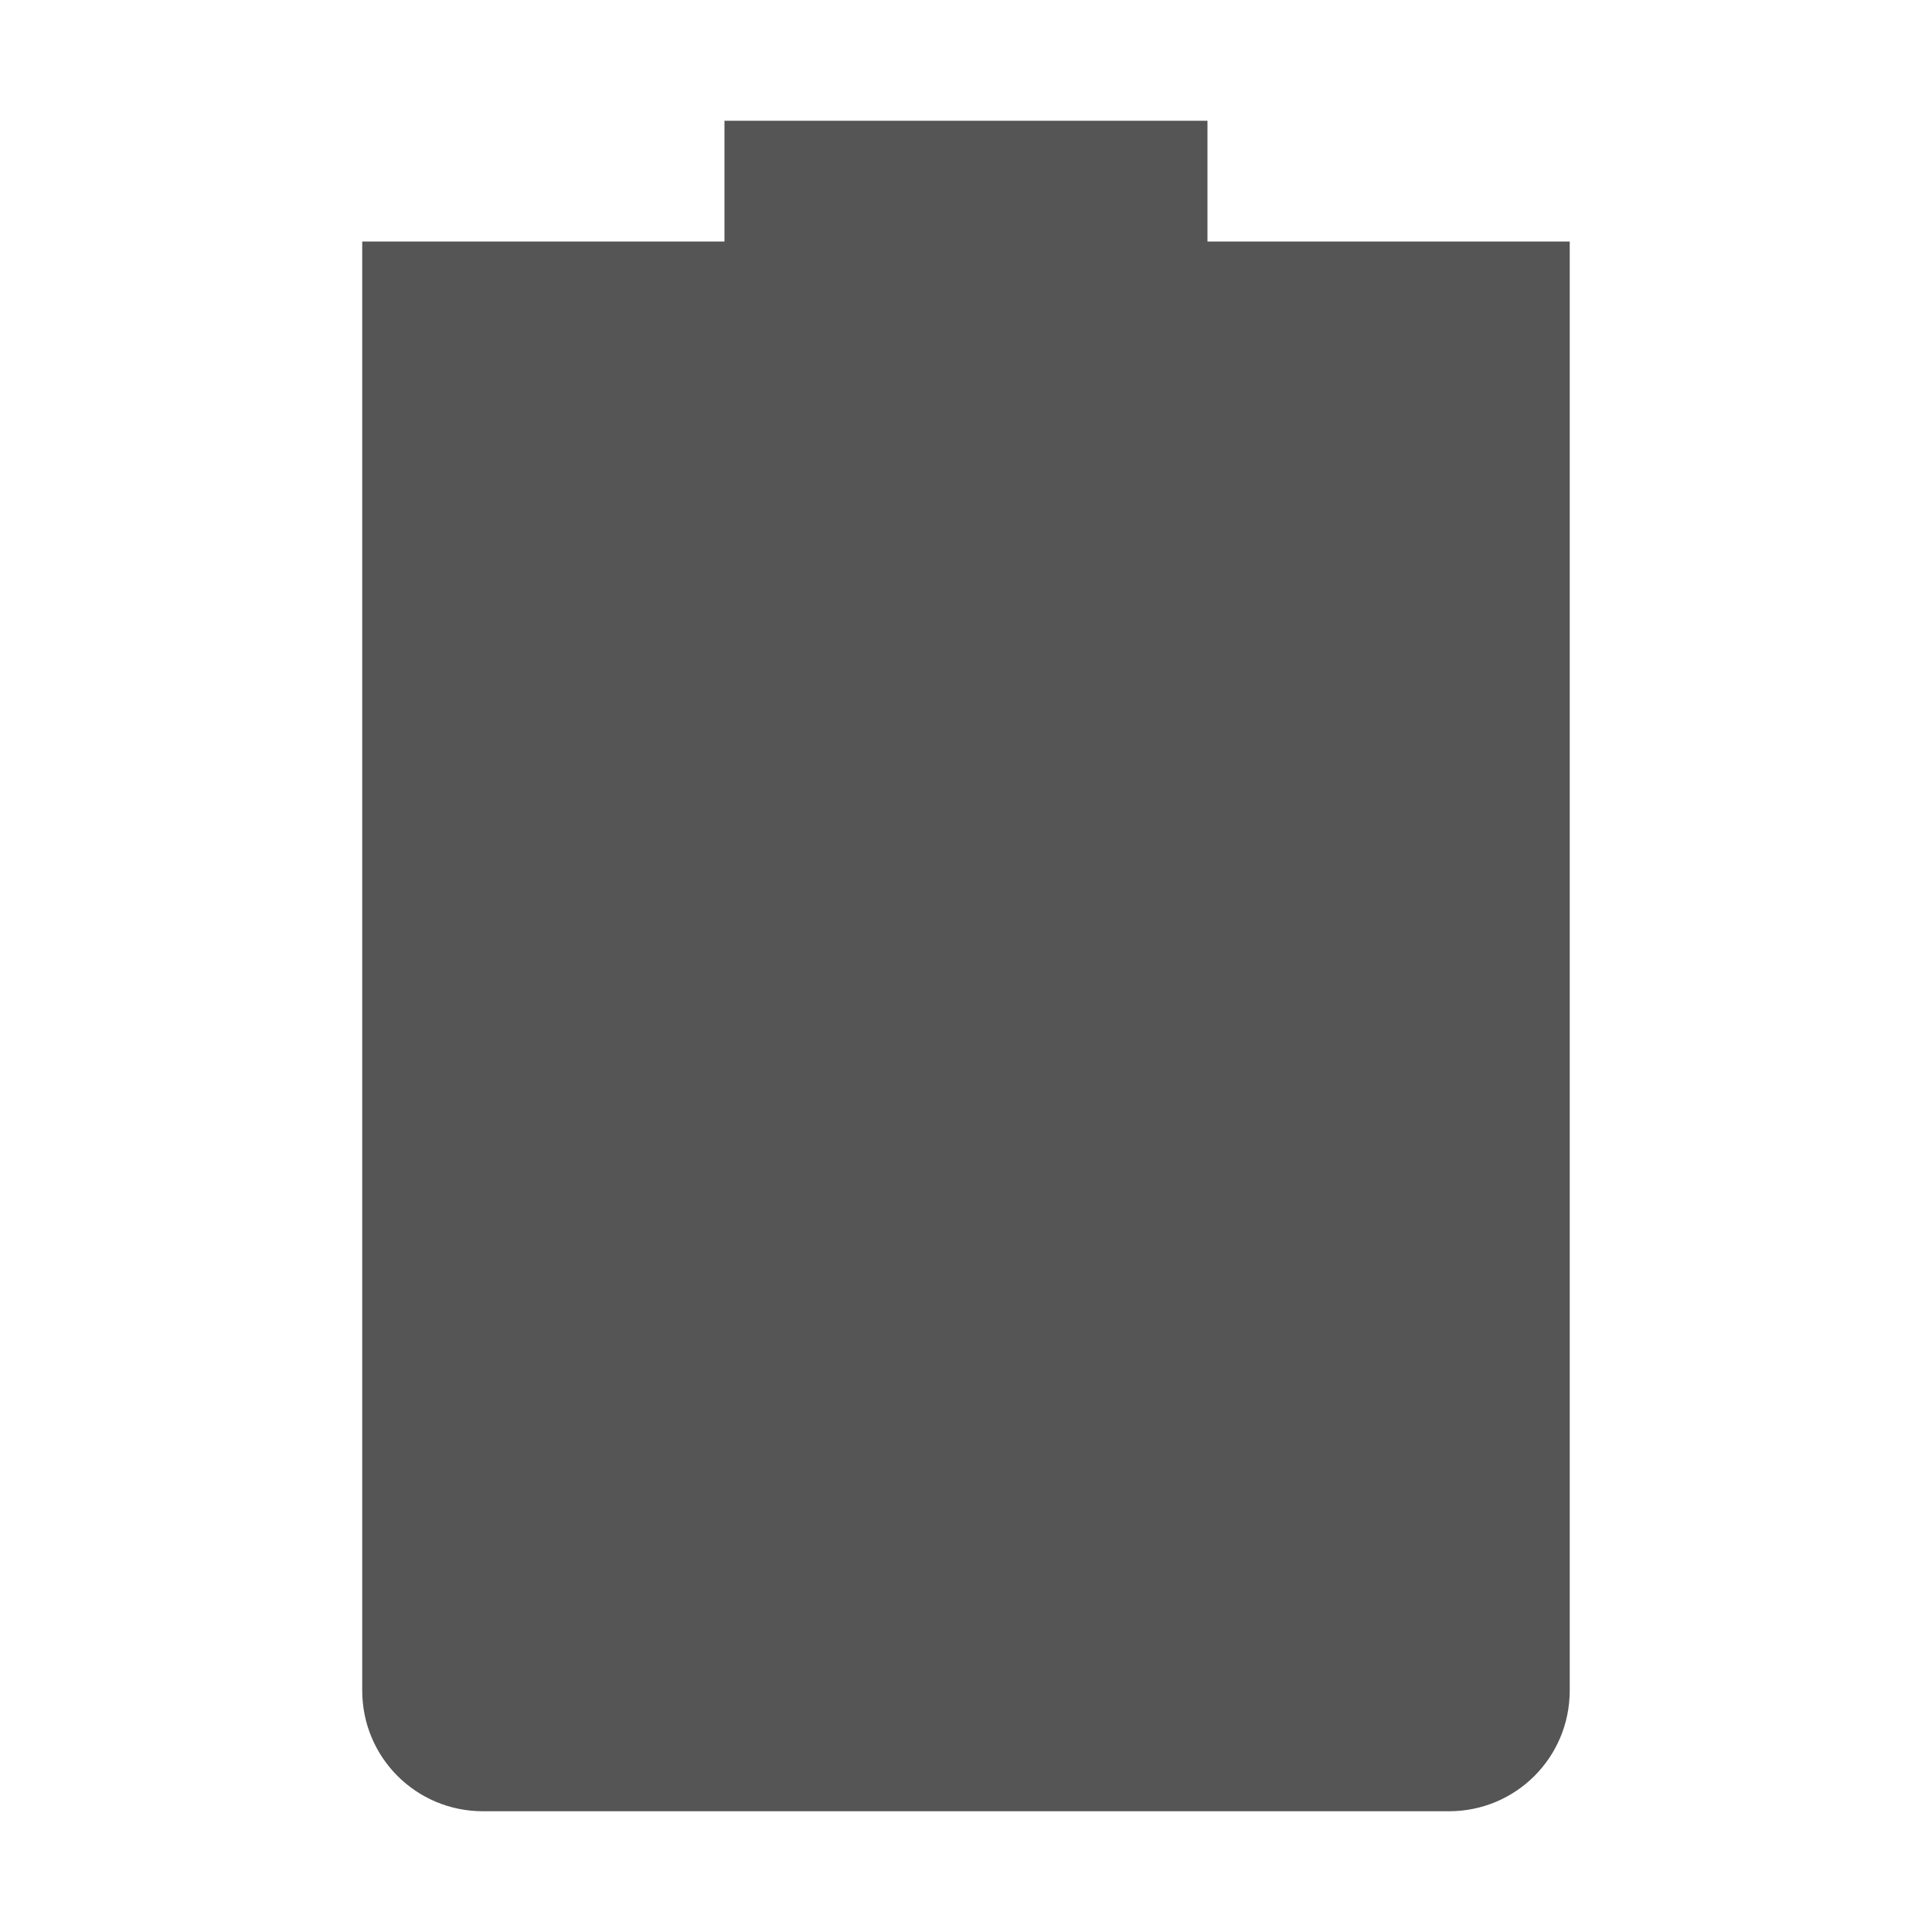
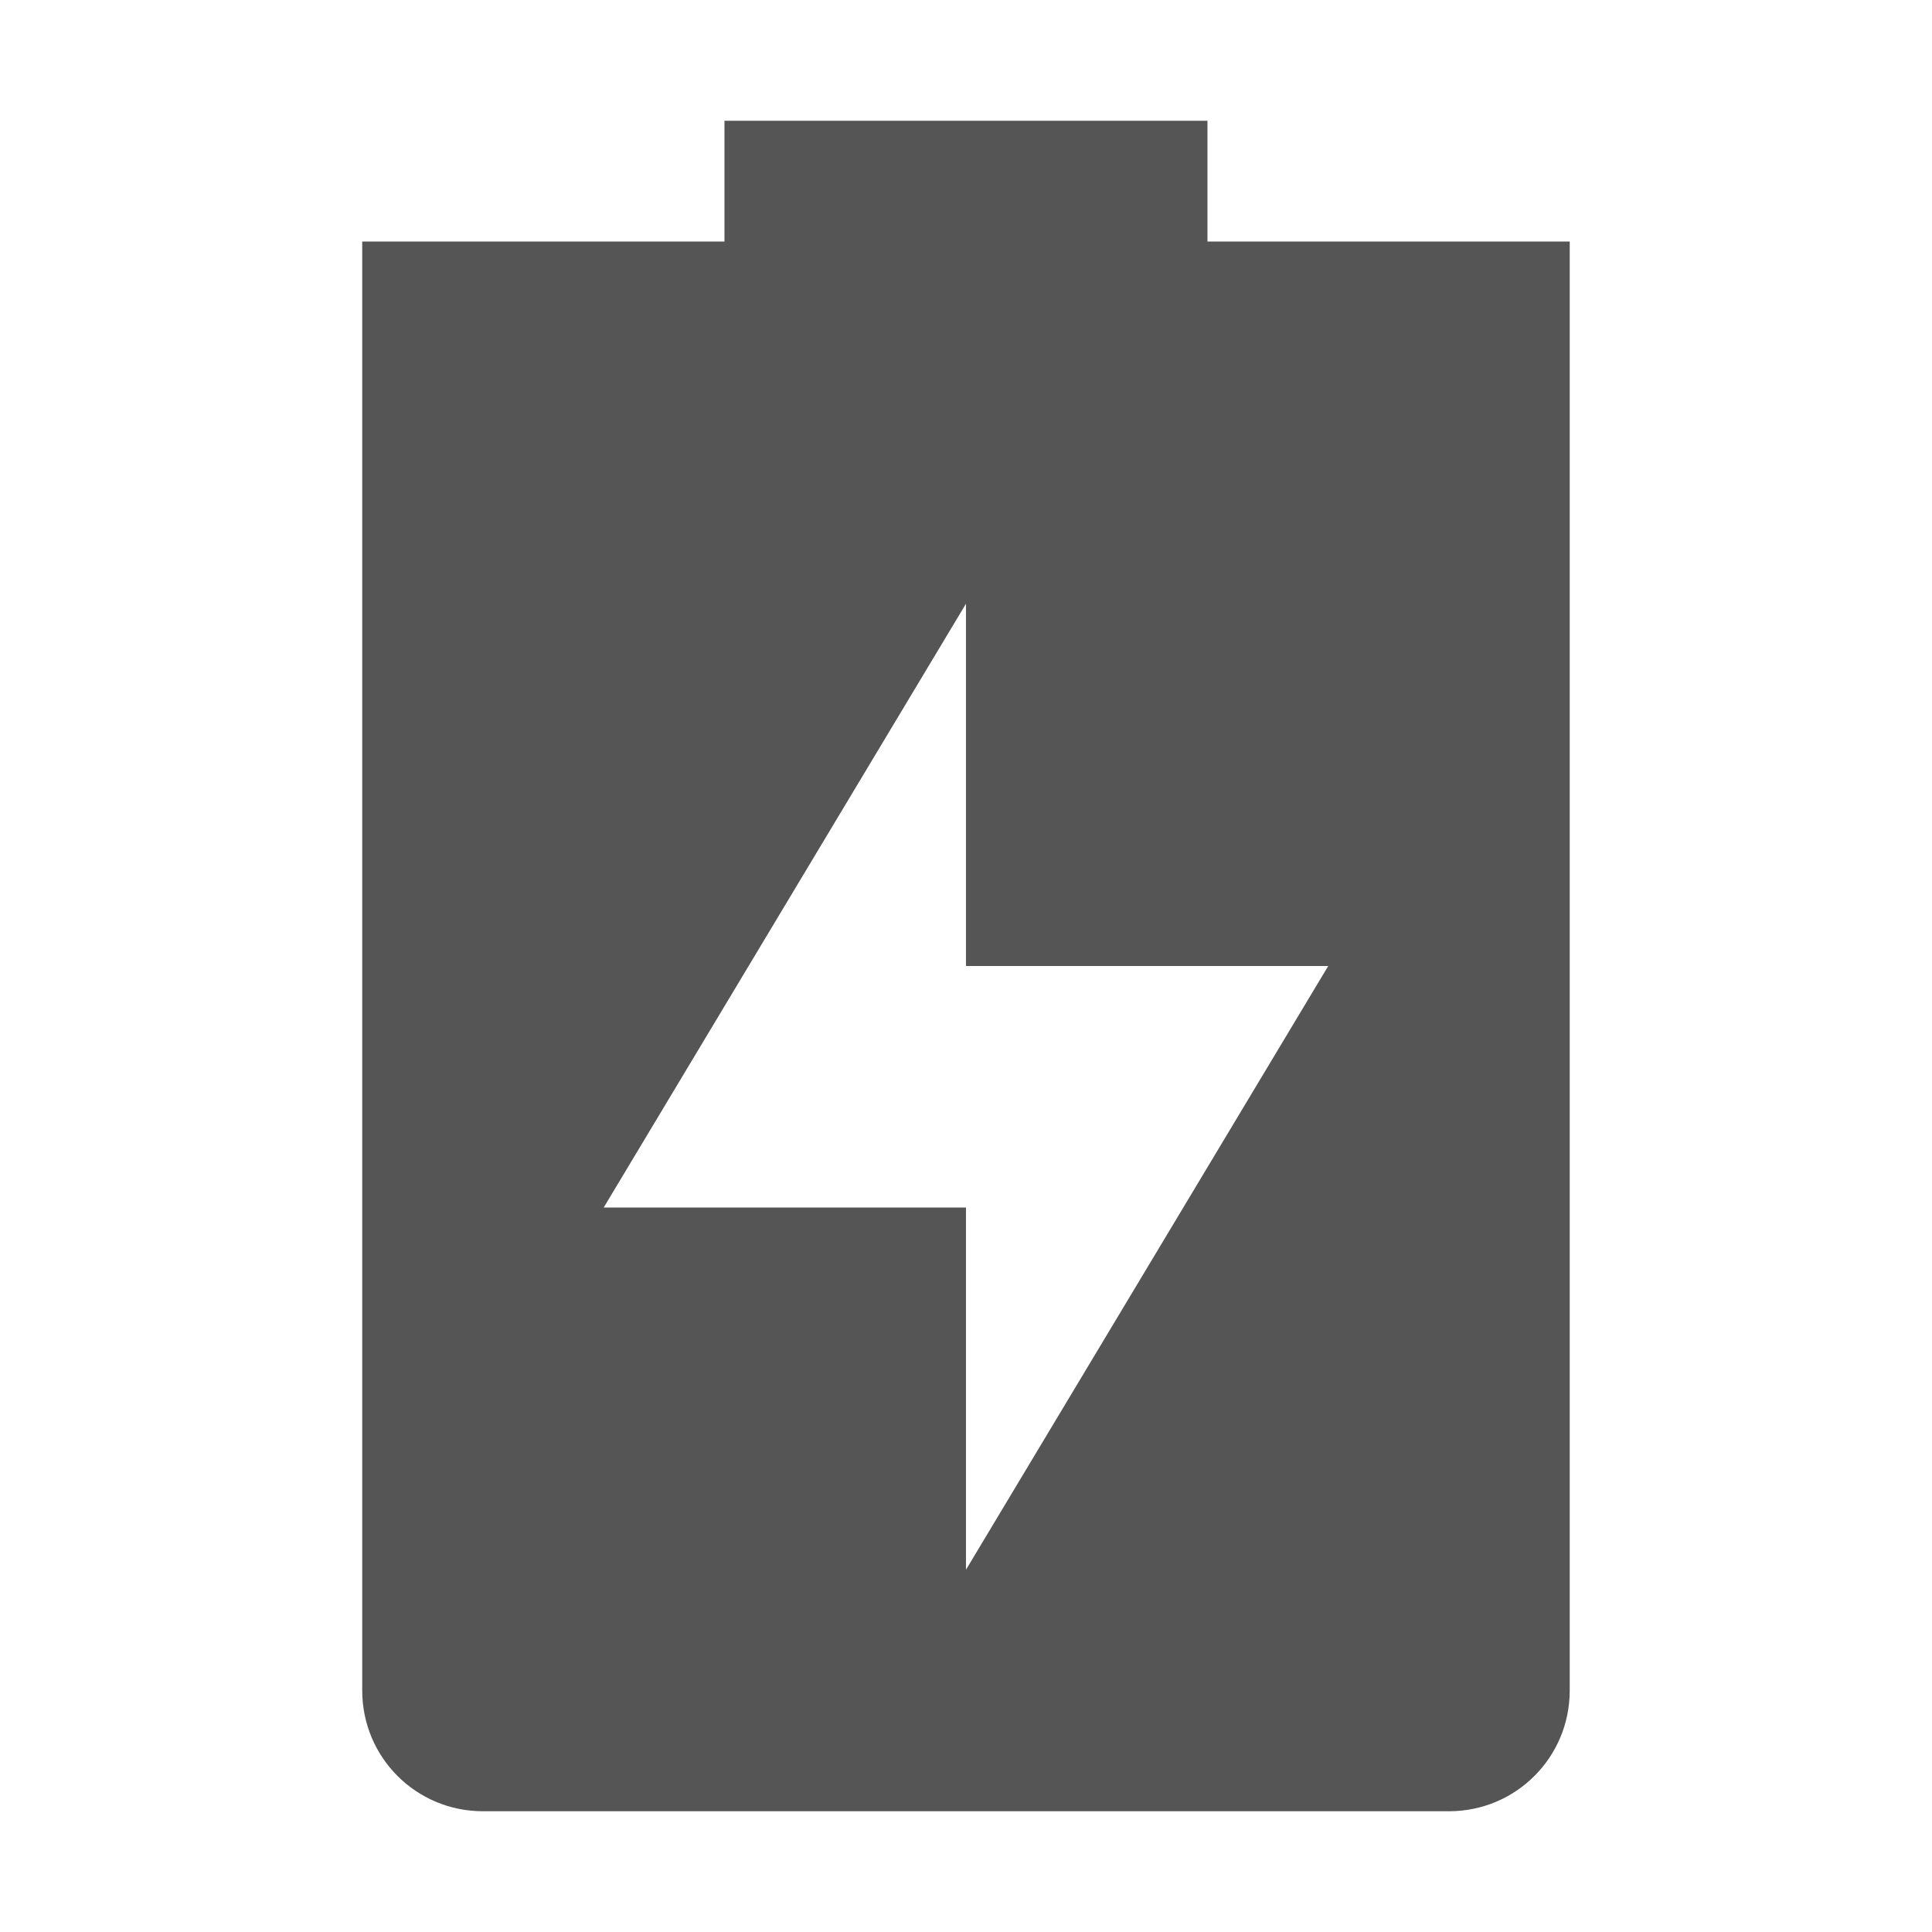
<svg xmlns="http://www.w3.org/2000/svg" xmlns:ns1="http://www.openswatchbook.org/uri/2009/osb" height="16" id="svg7384" style="enable-background:new" version="1.1" width="16">
  <defs id="defs7386">
    <linearGradient id="linearGradient5606" ns1:paint="solid">
      <stop id="stop5608" offset="0" style="stop-color:#000000;stop-opacity:1;" />
    </linearGradient>
    <filter id="filter7554" style="color-interpolation-filters:sRGB">
      <feBlend id="feBlend7556" in2="BackgroundImage" mode="darken" />
    </filter>
  </defs>
  <g id="layer9" style="display:inline" transform="translate(-405.0002,395)">
-     <path d="m 411,-394 0,1 -3,0 c 0,0 0,0.446 0,1 l 0,11 c 0,0.554 0.446,1 1,1 l 8,0 c 0.554,0 1,-0.446 1,-1 l 0,-11 c 0,-0.554 0,-1 0,-1 l -3,0 0,-1 z" id="path6757" style="fill:#555555;fill-opacity:1;stroke:none" />
+     <path d="m 411,-394 0,1 -3,0 c 0,0 0,0.446 0,1 l 0,11 c 0,0.554 0.446,1 1,1 l 8,0 c 0.554,0 1,-0.446 1,-1 l 0,-11 c 0,-0.554 0,-1 0,-1 l -3,0 0,-1 z m 2,4 0,3 3,0 -3,5 0,-3 -3,0 z" id="path6512" style="fill:#555555;fill-opacity:1;stroke:none" />
  </g>
  <g id="layer10" style="display:inline;filter:url(#filter7554)" transform="translate(-405.0002,395)" />
  <g id="layer1" style="display:inline" transform="translate(-164,-222)" />
  <g id="layer14" style="display:inline" transform="translate(-405.0002,395)" />
  <g id="layer15" style="display:inline" transform="translate(-405.0002,395)" />
  <g id="g71291" style="display:inline" transform="translate(-405.0002,395)" />
  <g id="layer2" style="display:inline" transform="translate(-164,-72)" />
  <g id="g6058" style="display:inline" transform="translate(-164,-72)" />
  <g id="layer12" style="display:inline" transform="translate(-405.0002,395)" />
</svg>
